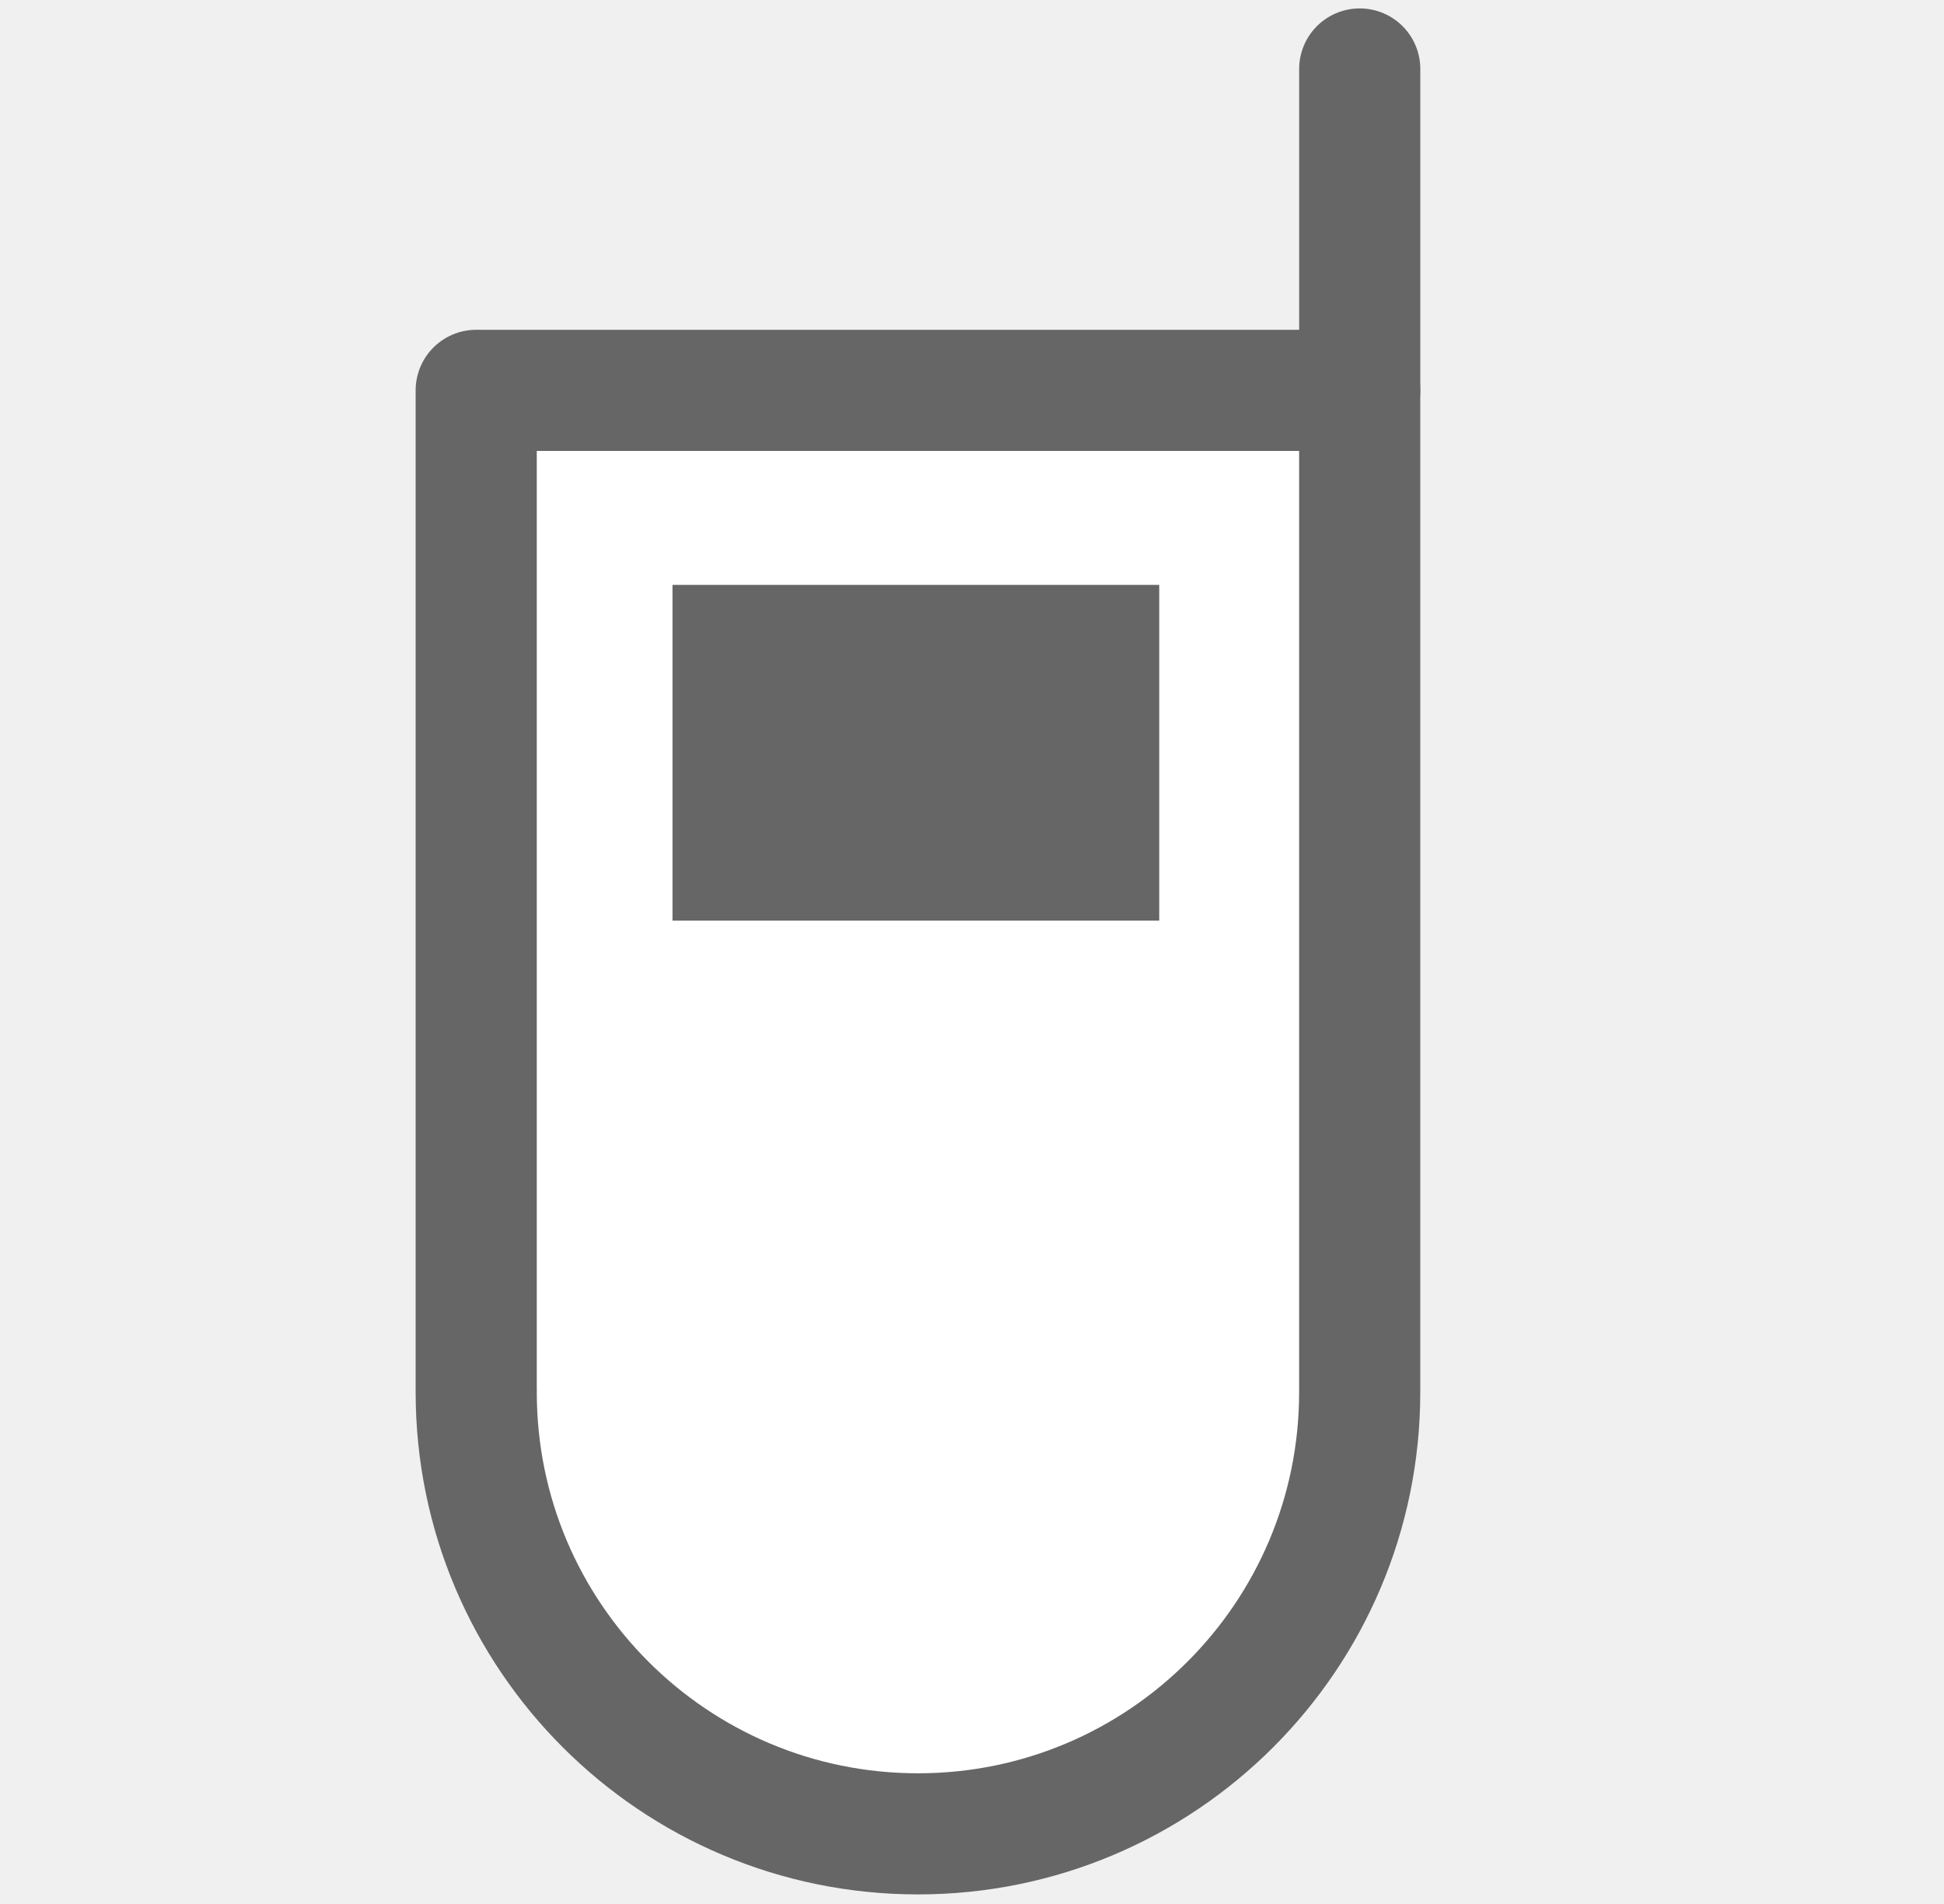
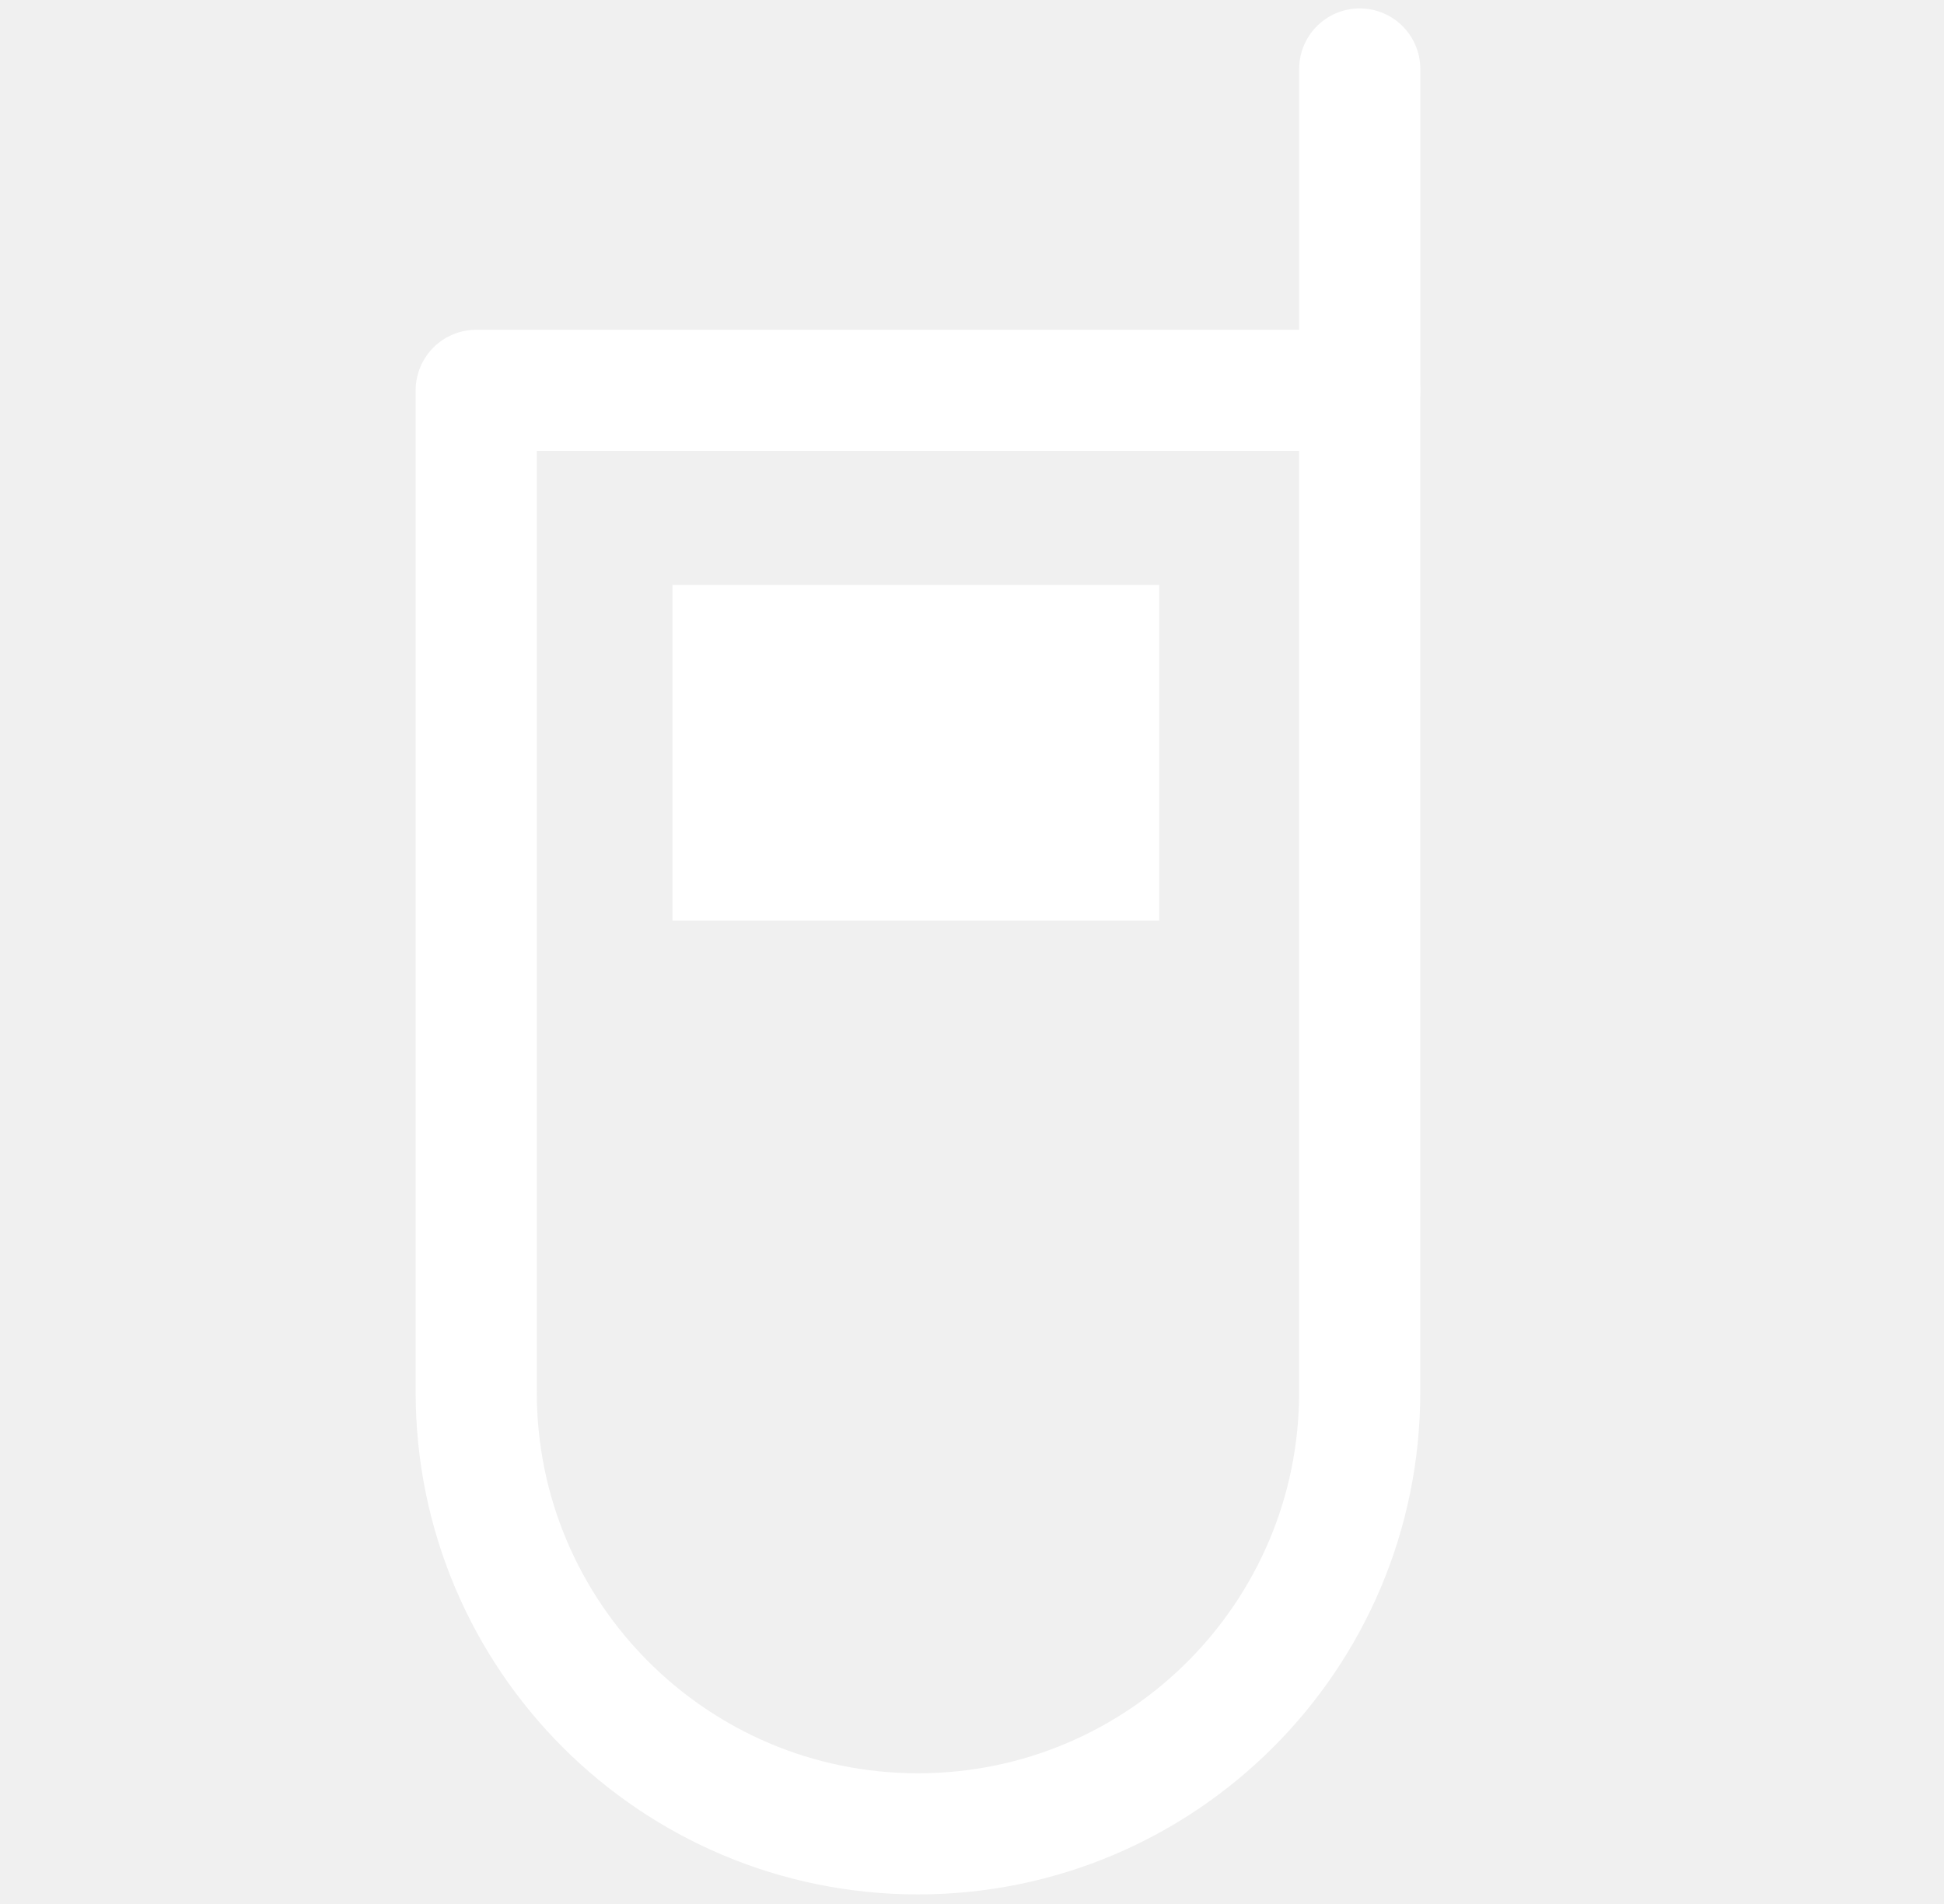
<svg xmlns="http://www.w3.org/2000/svg" enable-background="new 0 0 56.167 55" height="55px" version="1.1" viewBox="0 0 56.167 55" width="56.167px" x="0px" xml:space="preserve" y="0px">
  <g display="block" id="network-gsm">
    <g>
-       <path d="M13.759,11.28    v28.937h0.002c0,0.004-0.002,0.008-0.002,0.014c0,7.05,5.715,12.763,12.764,12.763c7.047,0,12.762-5.713,12.762-12.763v-0.014    V11.28H13.759z" fill="#ffffff" stroke="#666666" stroke-linecap="round" stroke-linejoin="round" stroke-width="3.5" />
-       <rect fill="#666666" height="9.702" width="14.063" x="19.43" y="16.902" />
-       <line fill="none" stroke="#666666" stroke-linecap="round" stroke-linejoin="round" stroke-width="3.5" x1="39.286" x2="39.286" y1="11.28" y2="1.993" />
+       <path d="M13.759,11.28    v28.937h0.002c0,0.004-0.002,0.008-0.002,0.014c0,7.05,5.715,12.763,12.764,12.763c7.047,0,12.762-5.713,12.762-12.763v-0.014    V11.28H13.759z" fill="none" stroke="#ffffff" stroke-linecap="round" stroke-linejoin="round" stroke-width="3.5" />
+       <rect fill="#ffffff" height="9.702" width="14.063" x="19.43" y="16.902" />
+       <line fill="none" stroke="#ffffff" stroke-linecap="round" stroke-linejoin="round" stroke-width="3.5" x1="39.286" x2="39.286" y1="11.28" y2="1.993" />
    </g>
  </g>
</svg>
